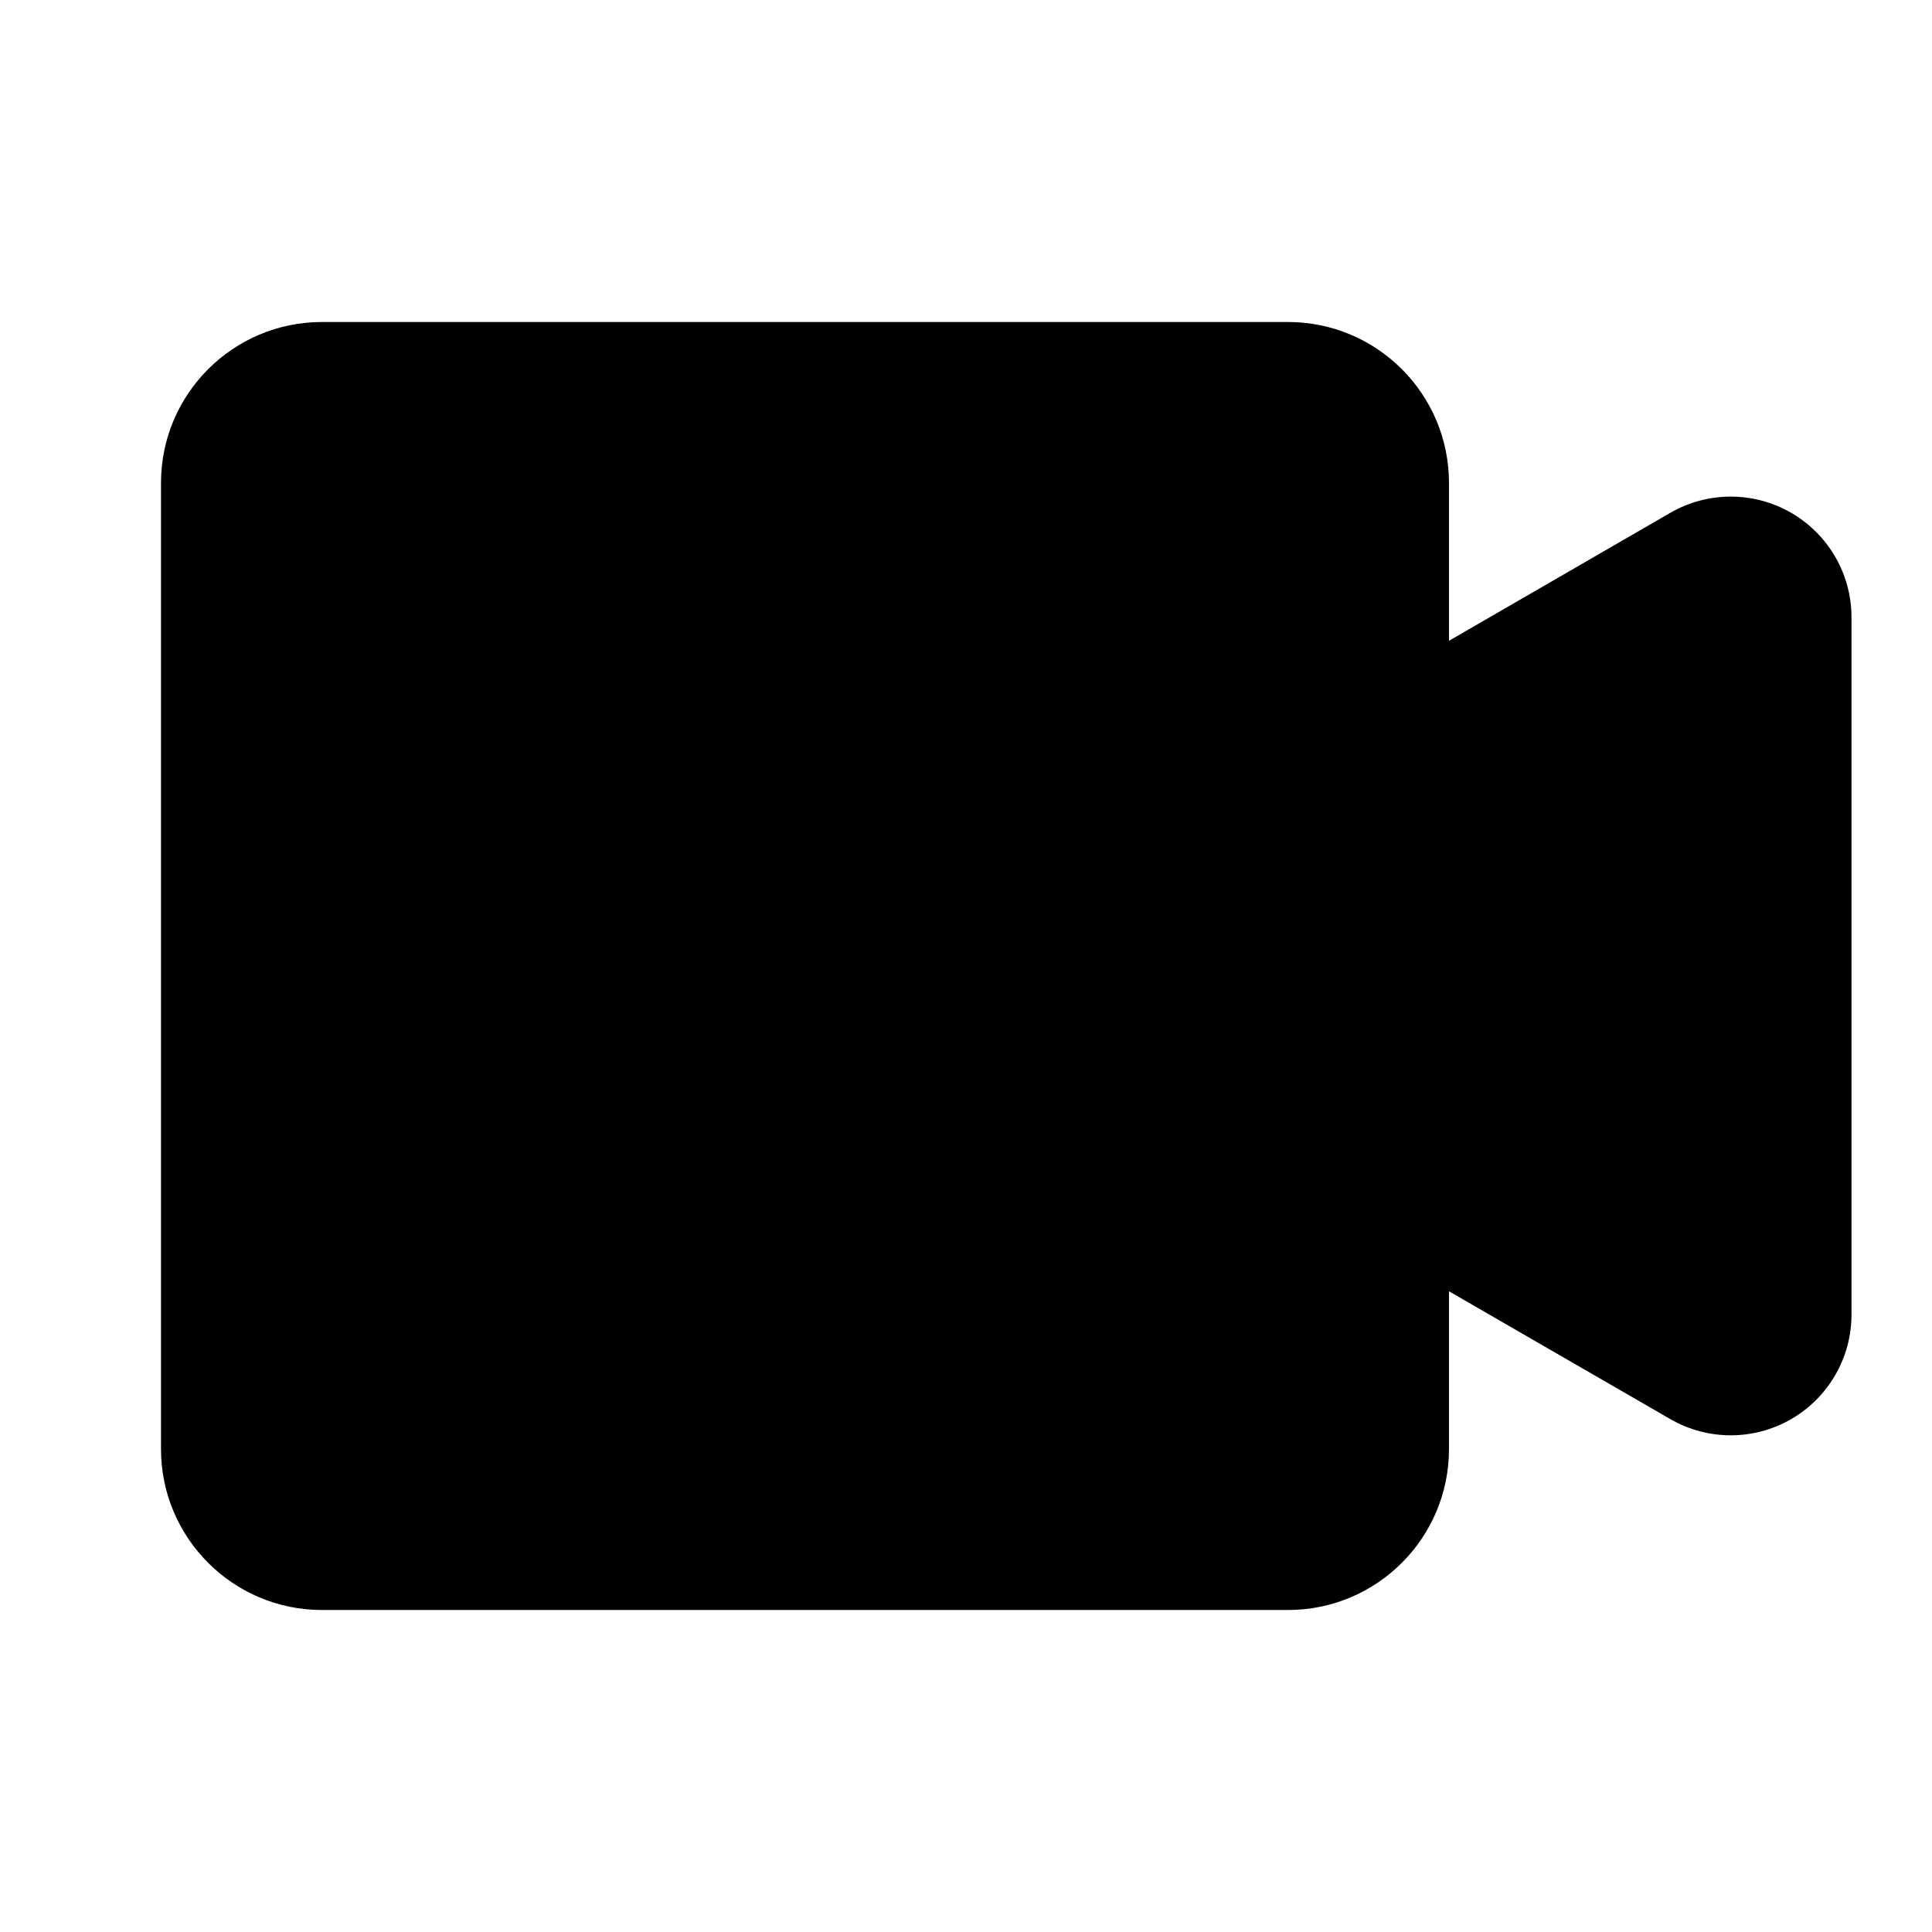
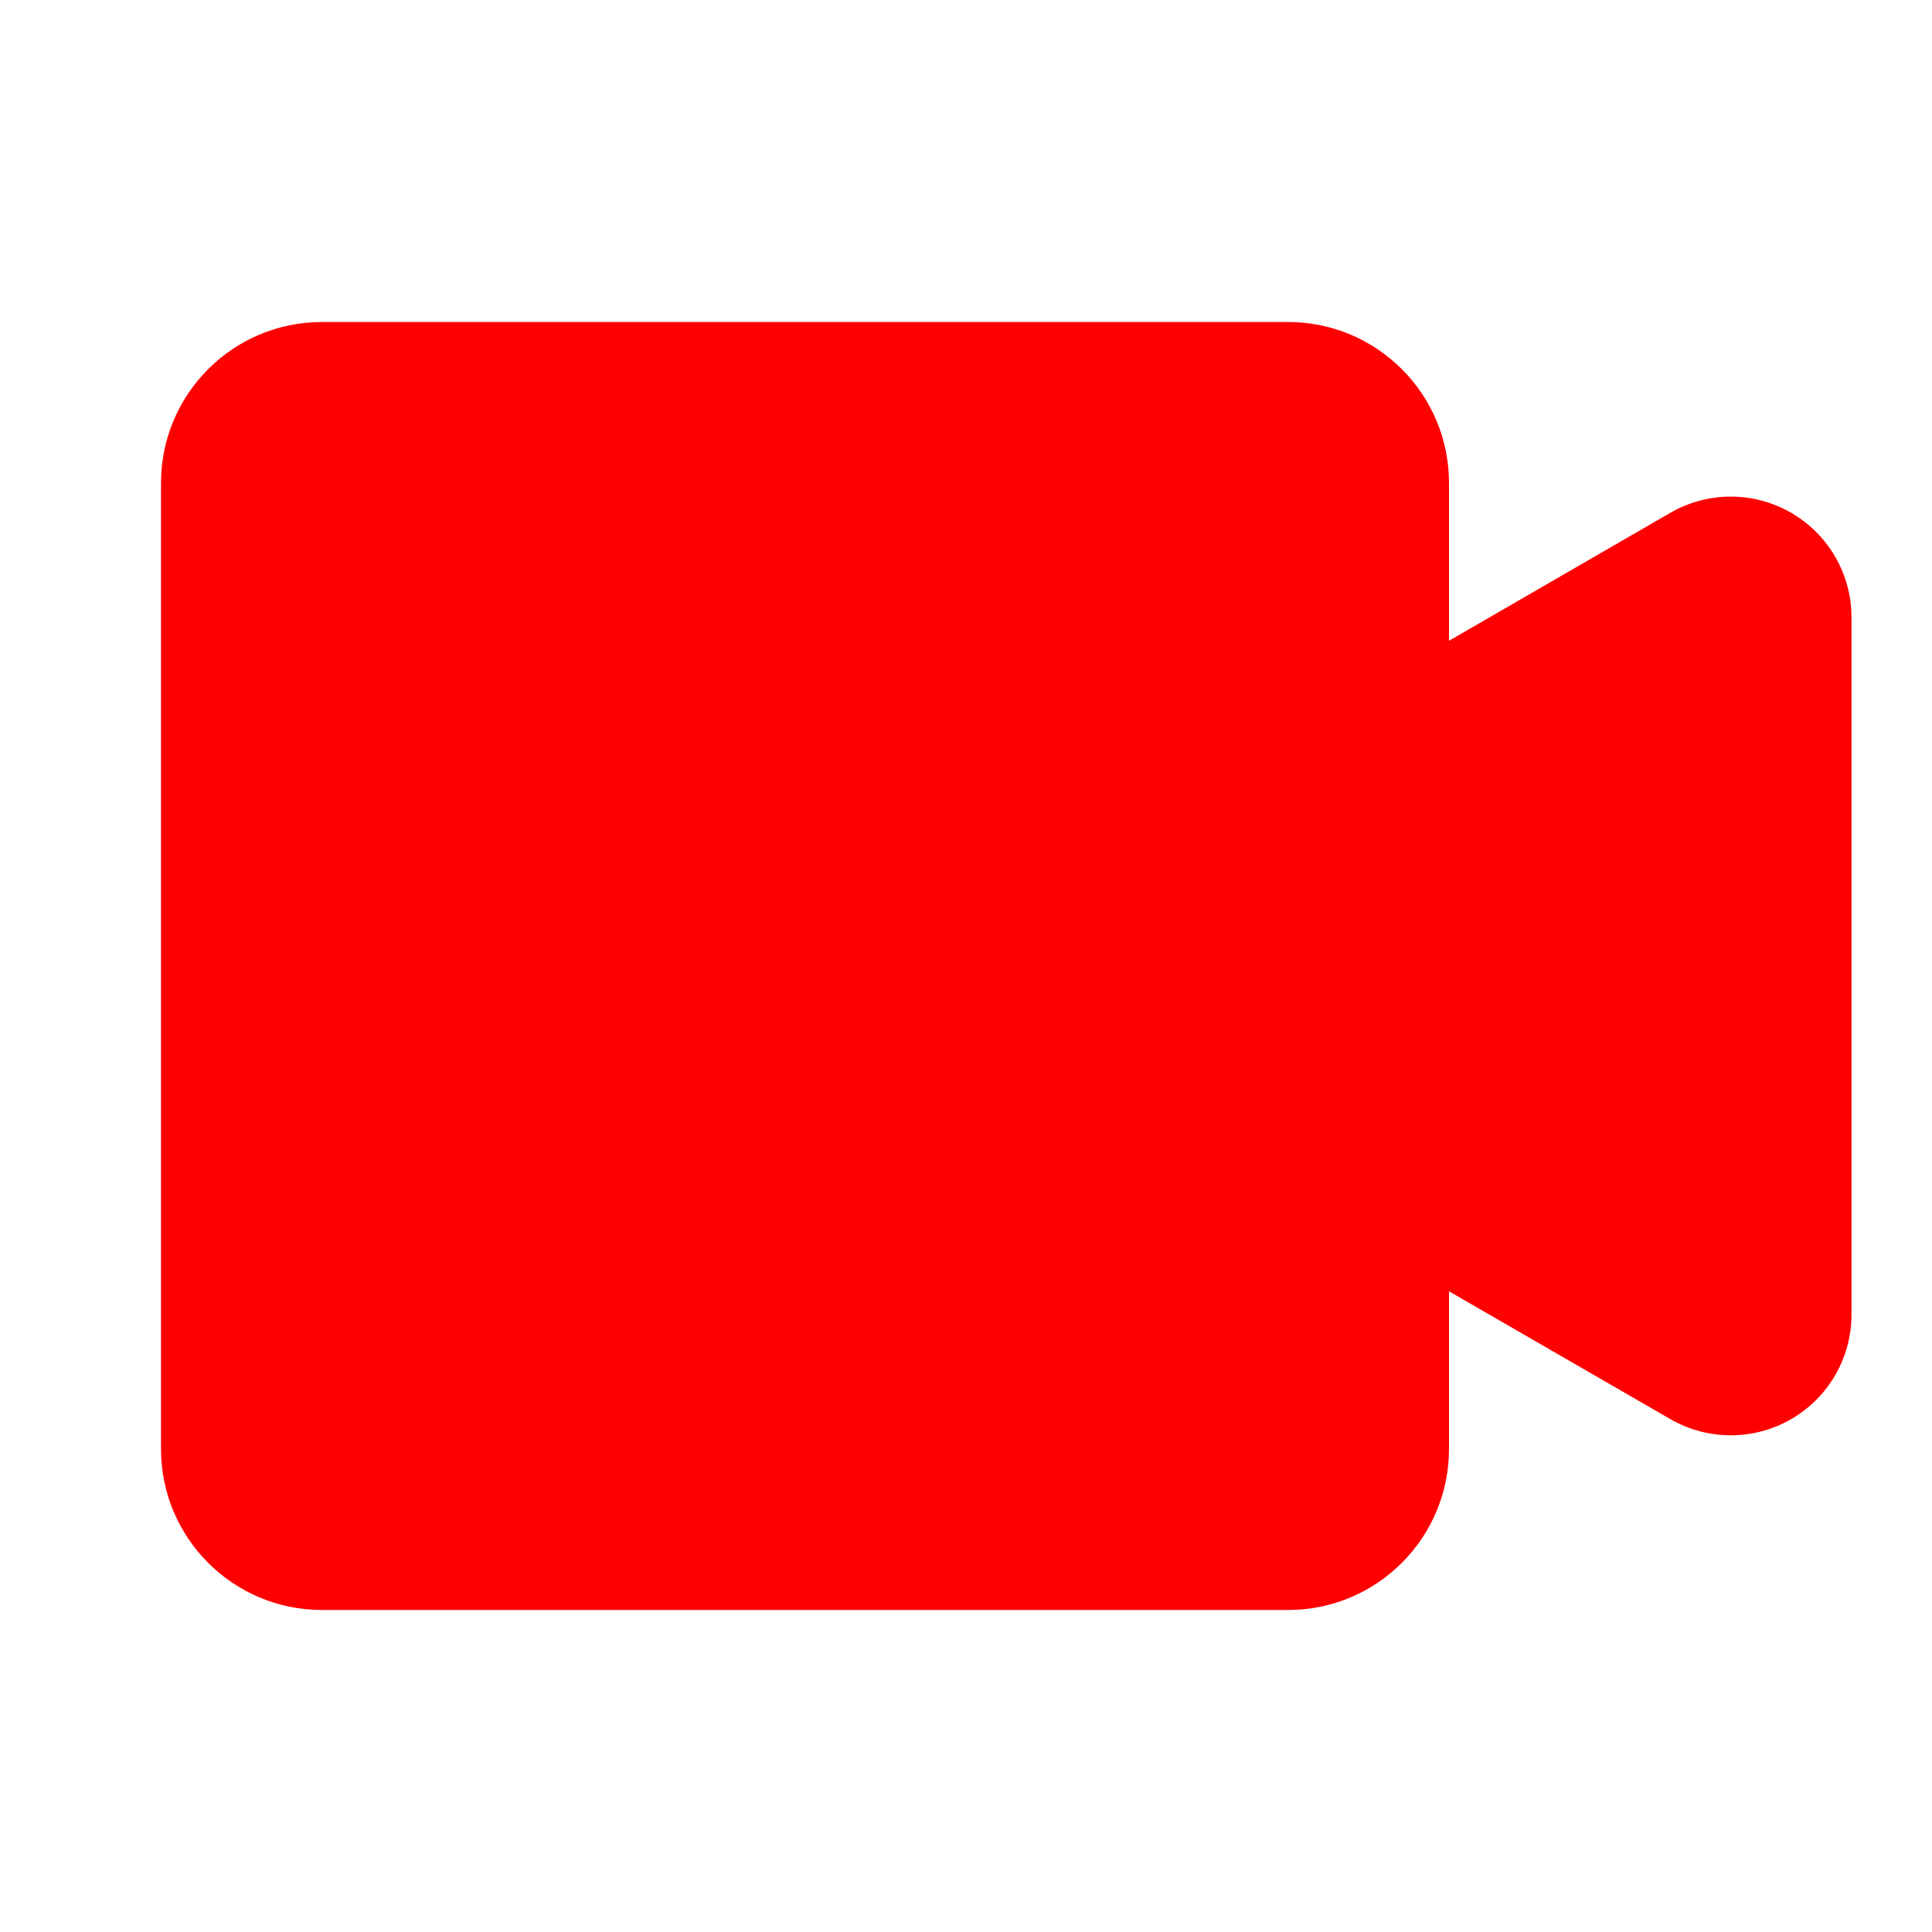
- <svg xmlns="http://www.w3.org/2000/svg" fill="currentColor" viewBox="0 0 24 24" width="20" height="20" aria-label="Icon" role="img">
+ <svg xmlns="http://www.w3.org/2000/svg" fill="#ff0000" viewBox="0 0 24 24" width="20" height="20" aria-label="YouTube owner" role="img">
  <path fill-rule="evenodd" d="M18 6a2 2 0 0 0-2-2H4a2 2 0 0 0-2 2v12a2 2 0 0 0 2 2h12a2 2 0 0 0 2-2v-1.959l2.75 1.588A1.5 1.5 0 0 0 23 16.33V7.67a1.5 1.5 0 0 0-2.25-1.3L18 7.96z" clip-rule="evenodd" />
</svg>
